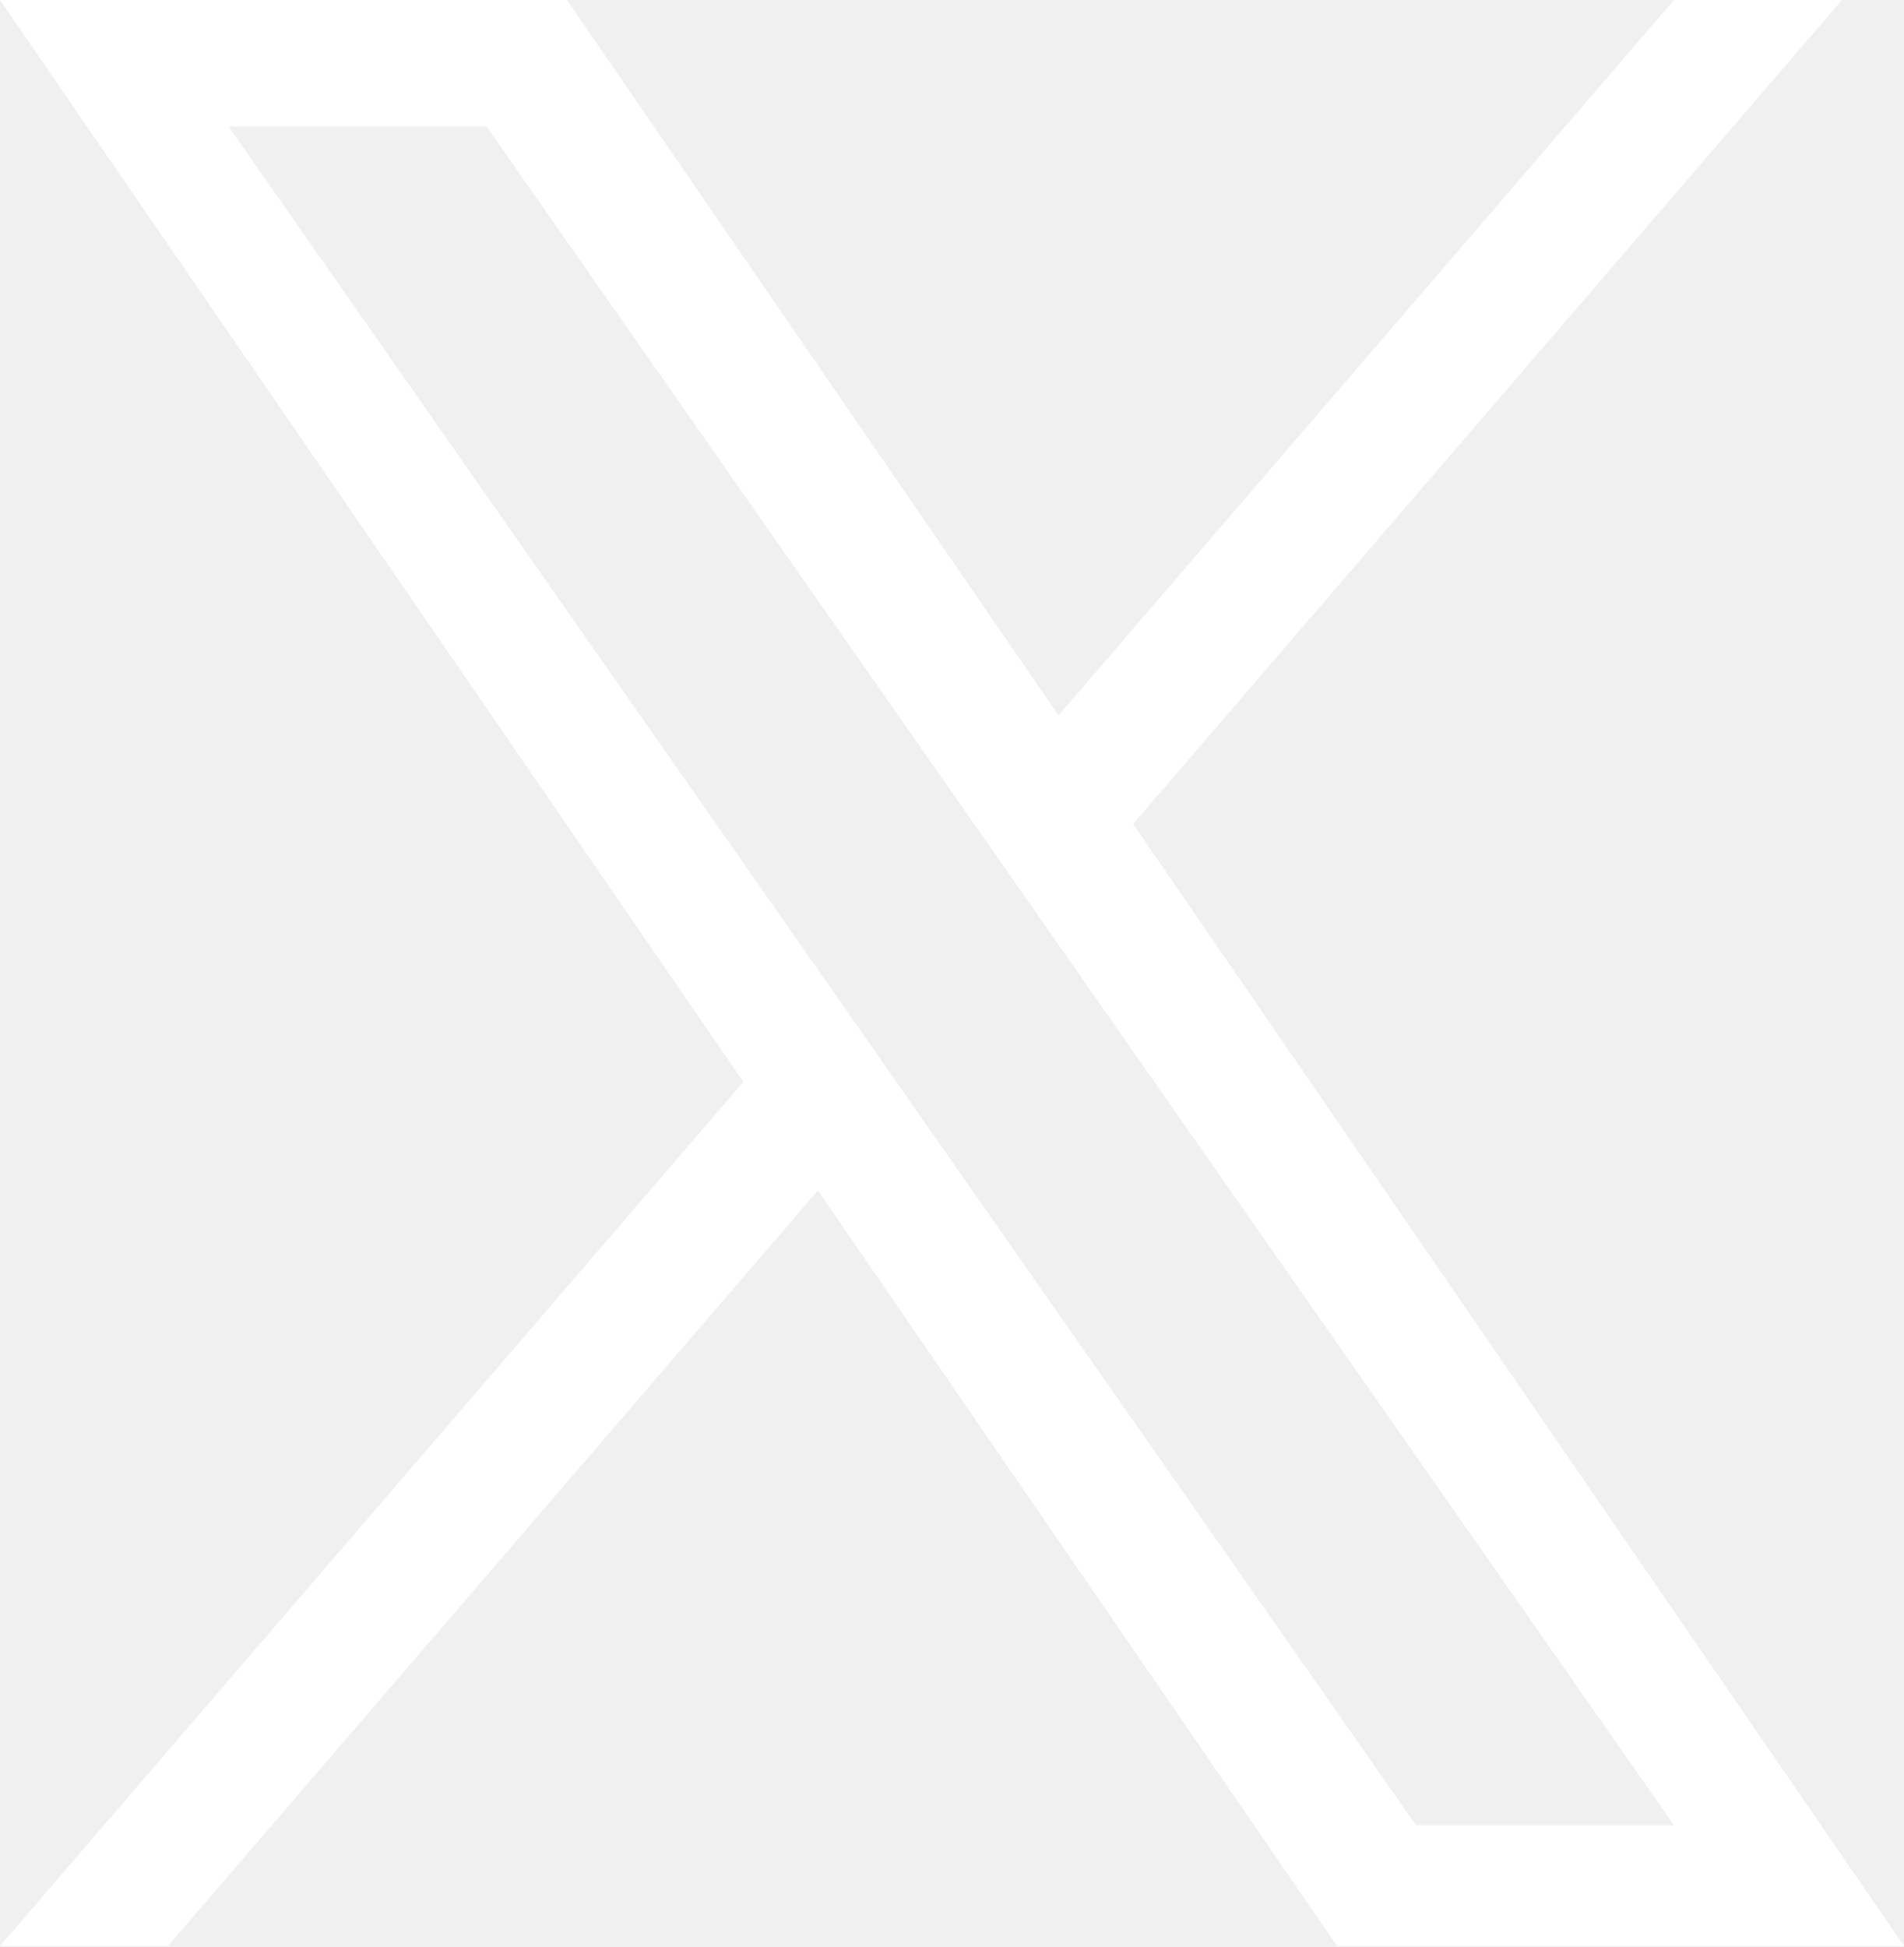
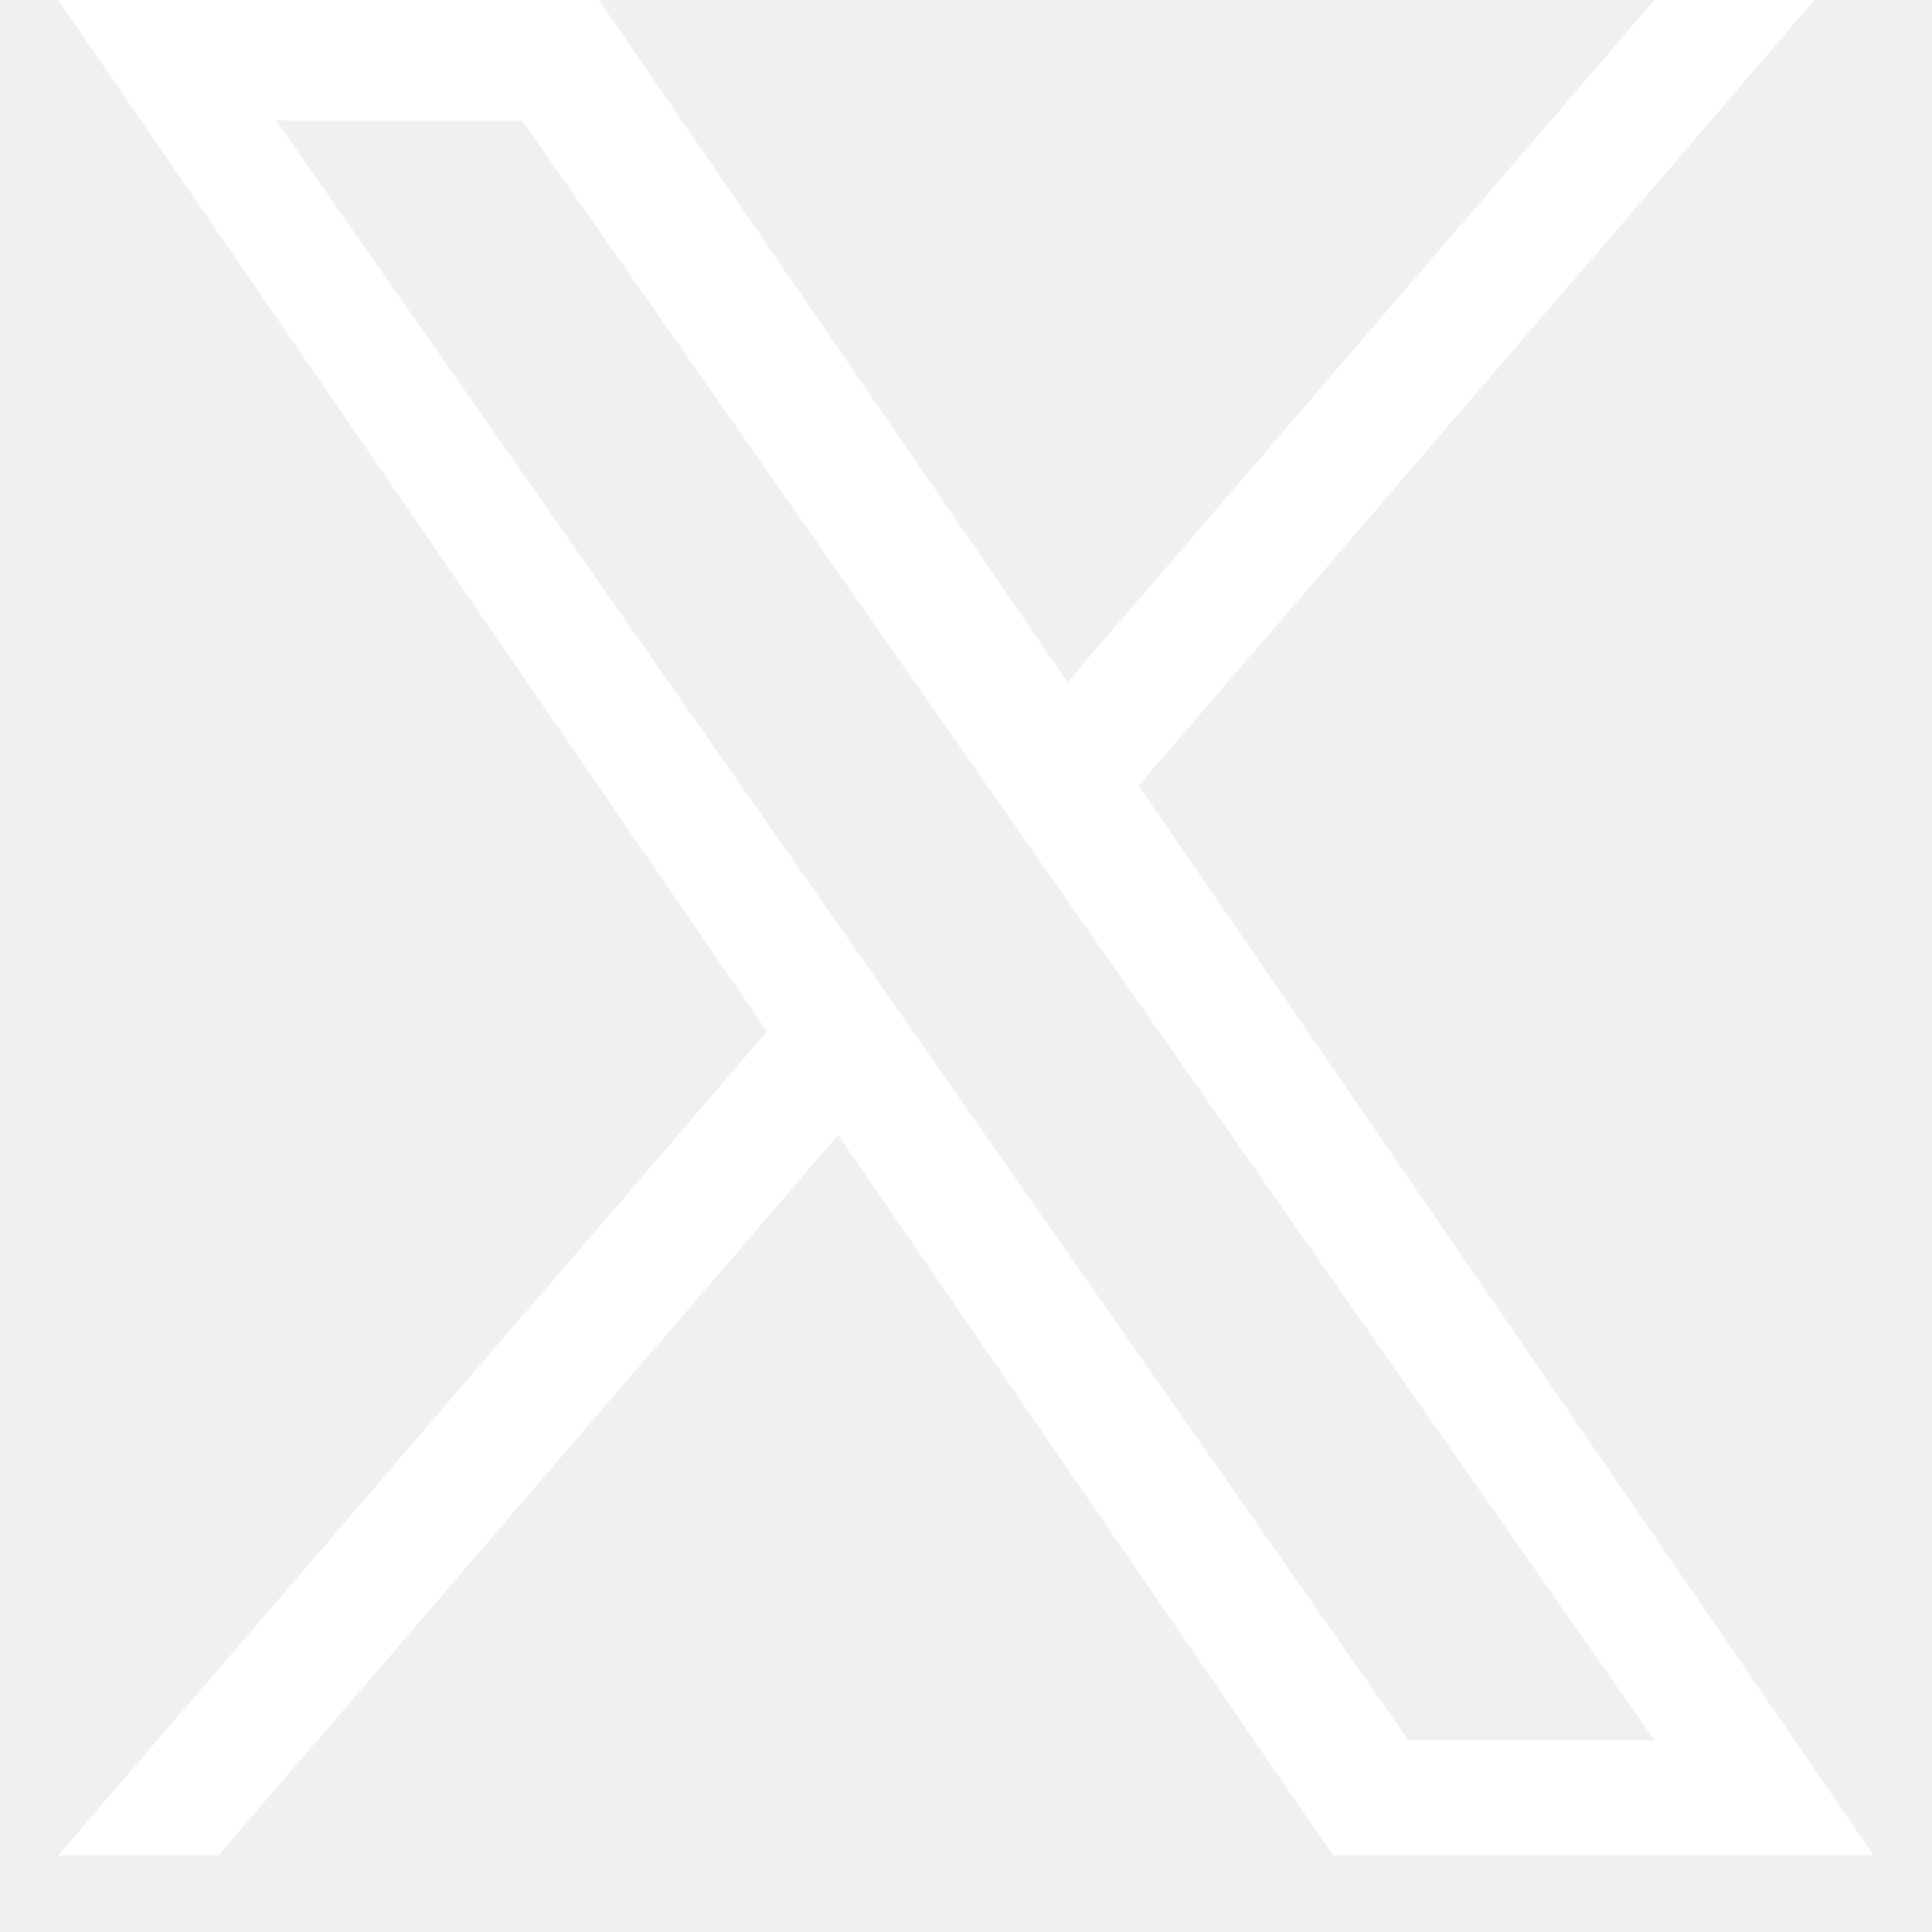
- <svg xmlns="http://www.w3.org/2000/svg" width="1200" height="1227" viewBox="0 0 1200 1227" fill="none">
+ <svg xmlns="http://www.w3.org/2000/svg" width="120" height="120" viewBox="0 0 1200 1277" fill="none">
  <path d="M714.163 519.284L1160.89 0H1055.03L667.137 450.887L357.328 0H0L468.492 681.821L0 1226.37H105.866L515.491 750.218L842.672 1226.37H1200L714.137 519.284H714.163ZM569.165 687.828L521.697 619.934L144.011 79.694H306.615L611.412 515.685L658.88 583.579L1055.08 1150.3H892.476L569.165 687.854V687.828Z" fill="white" />
</svg>
